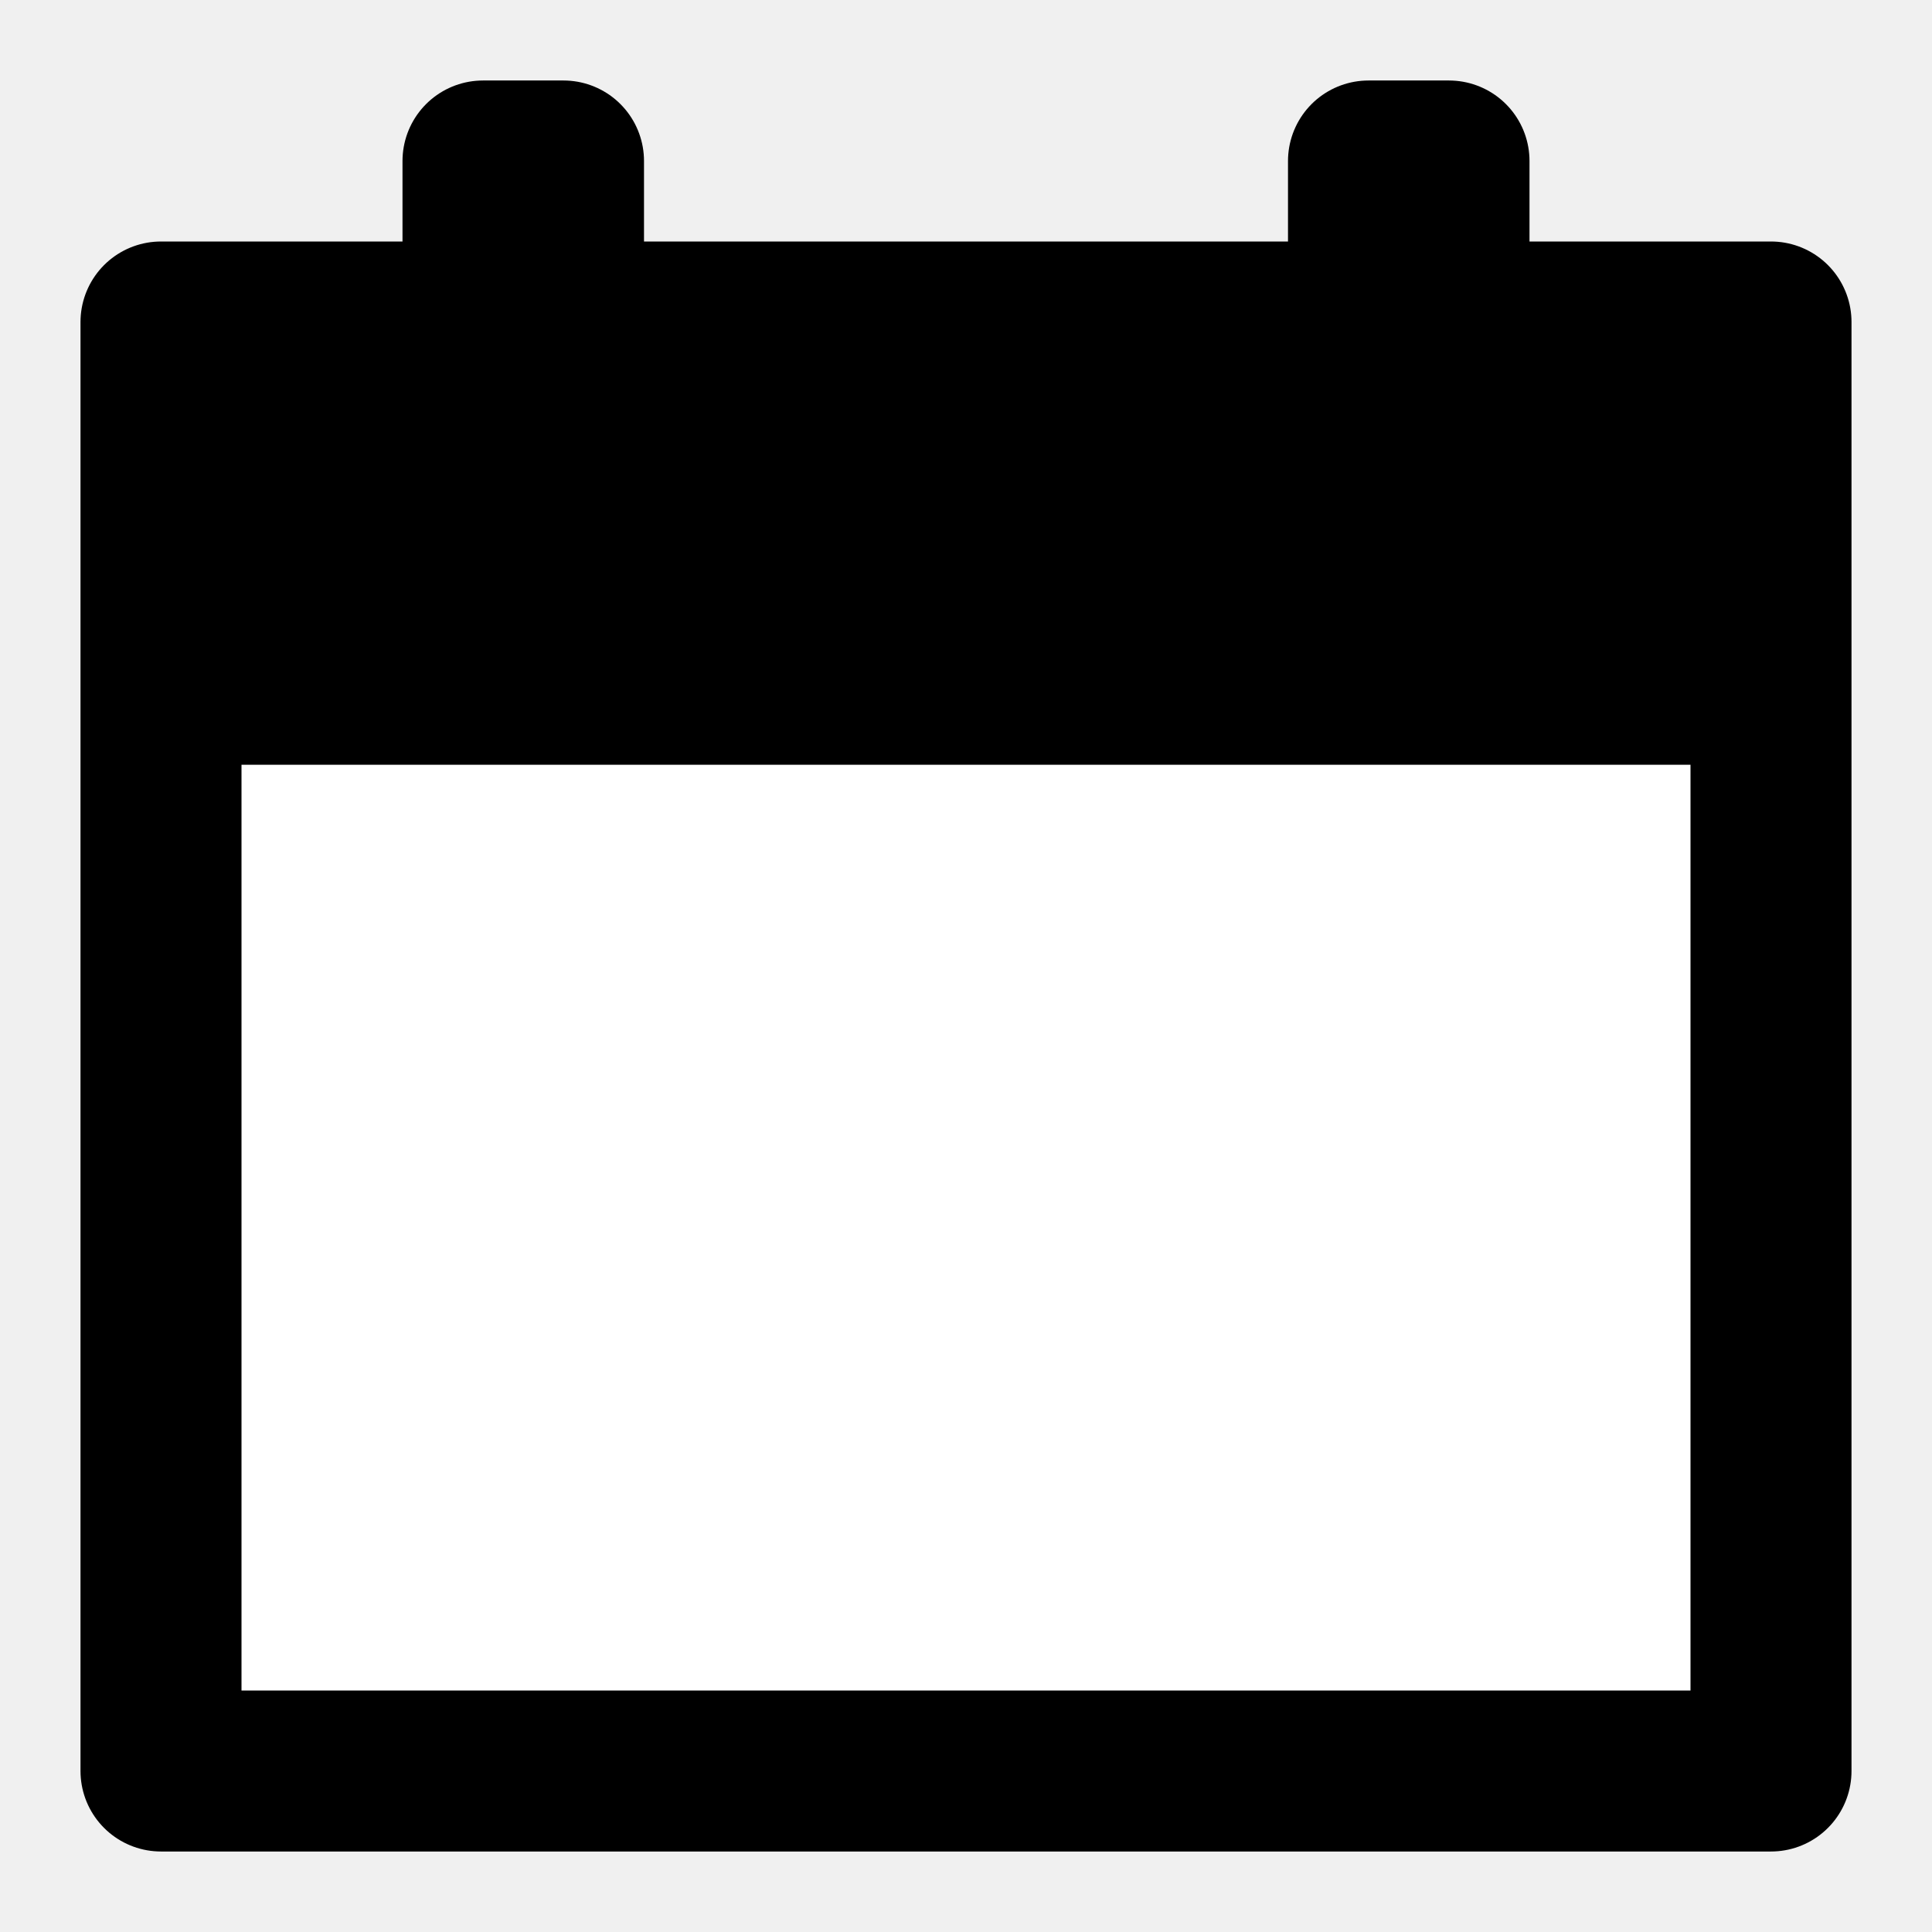
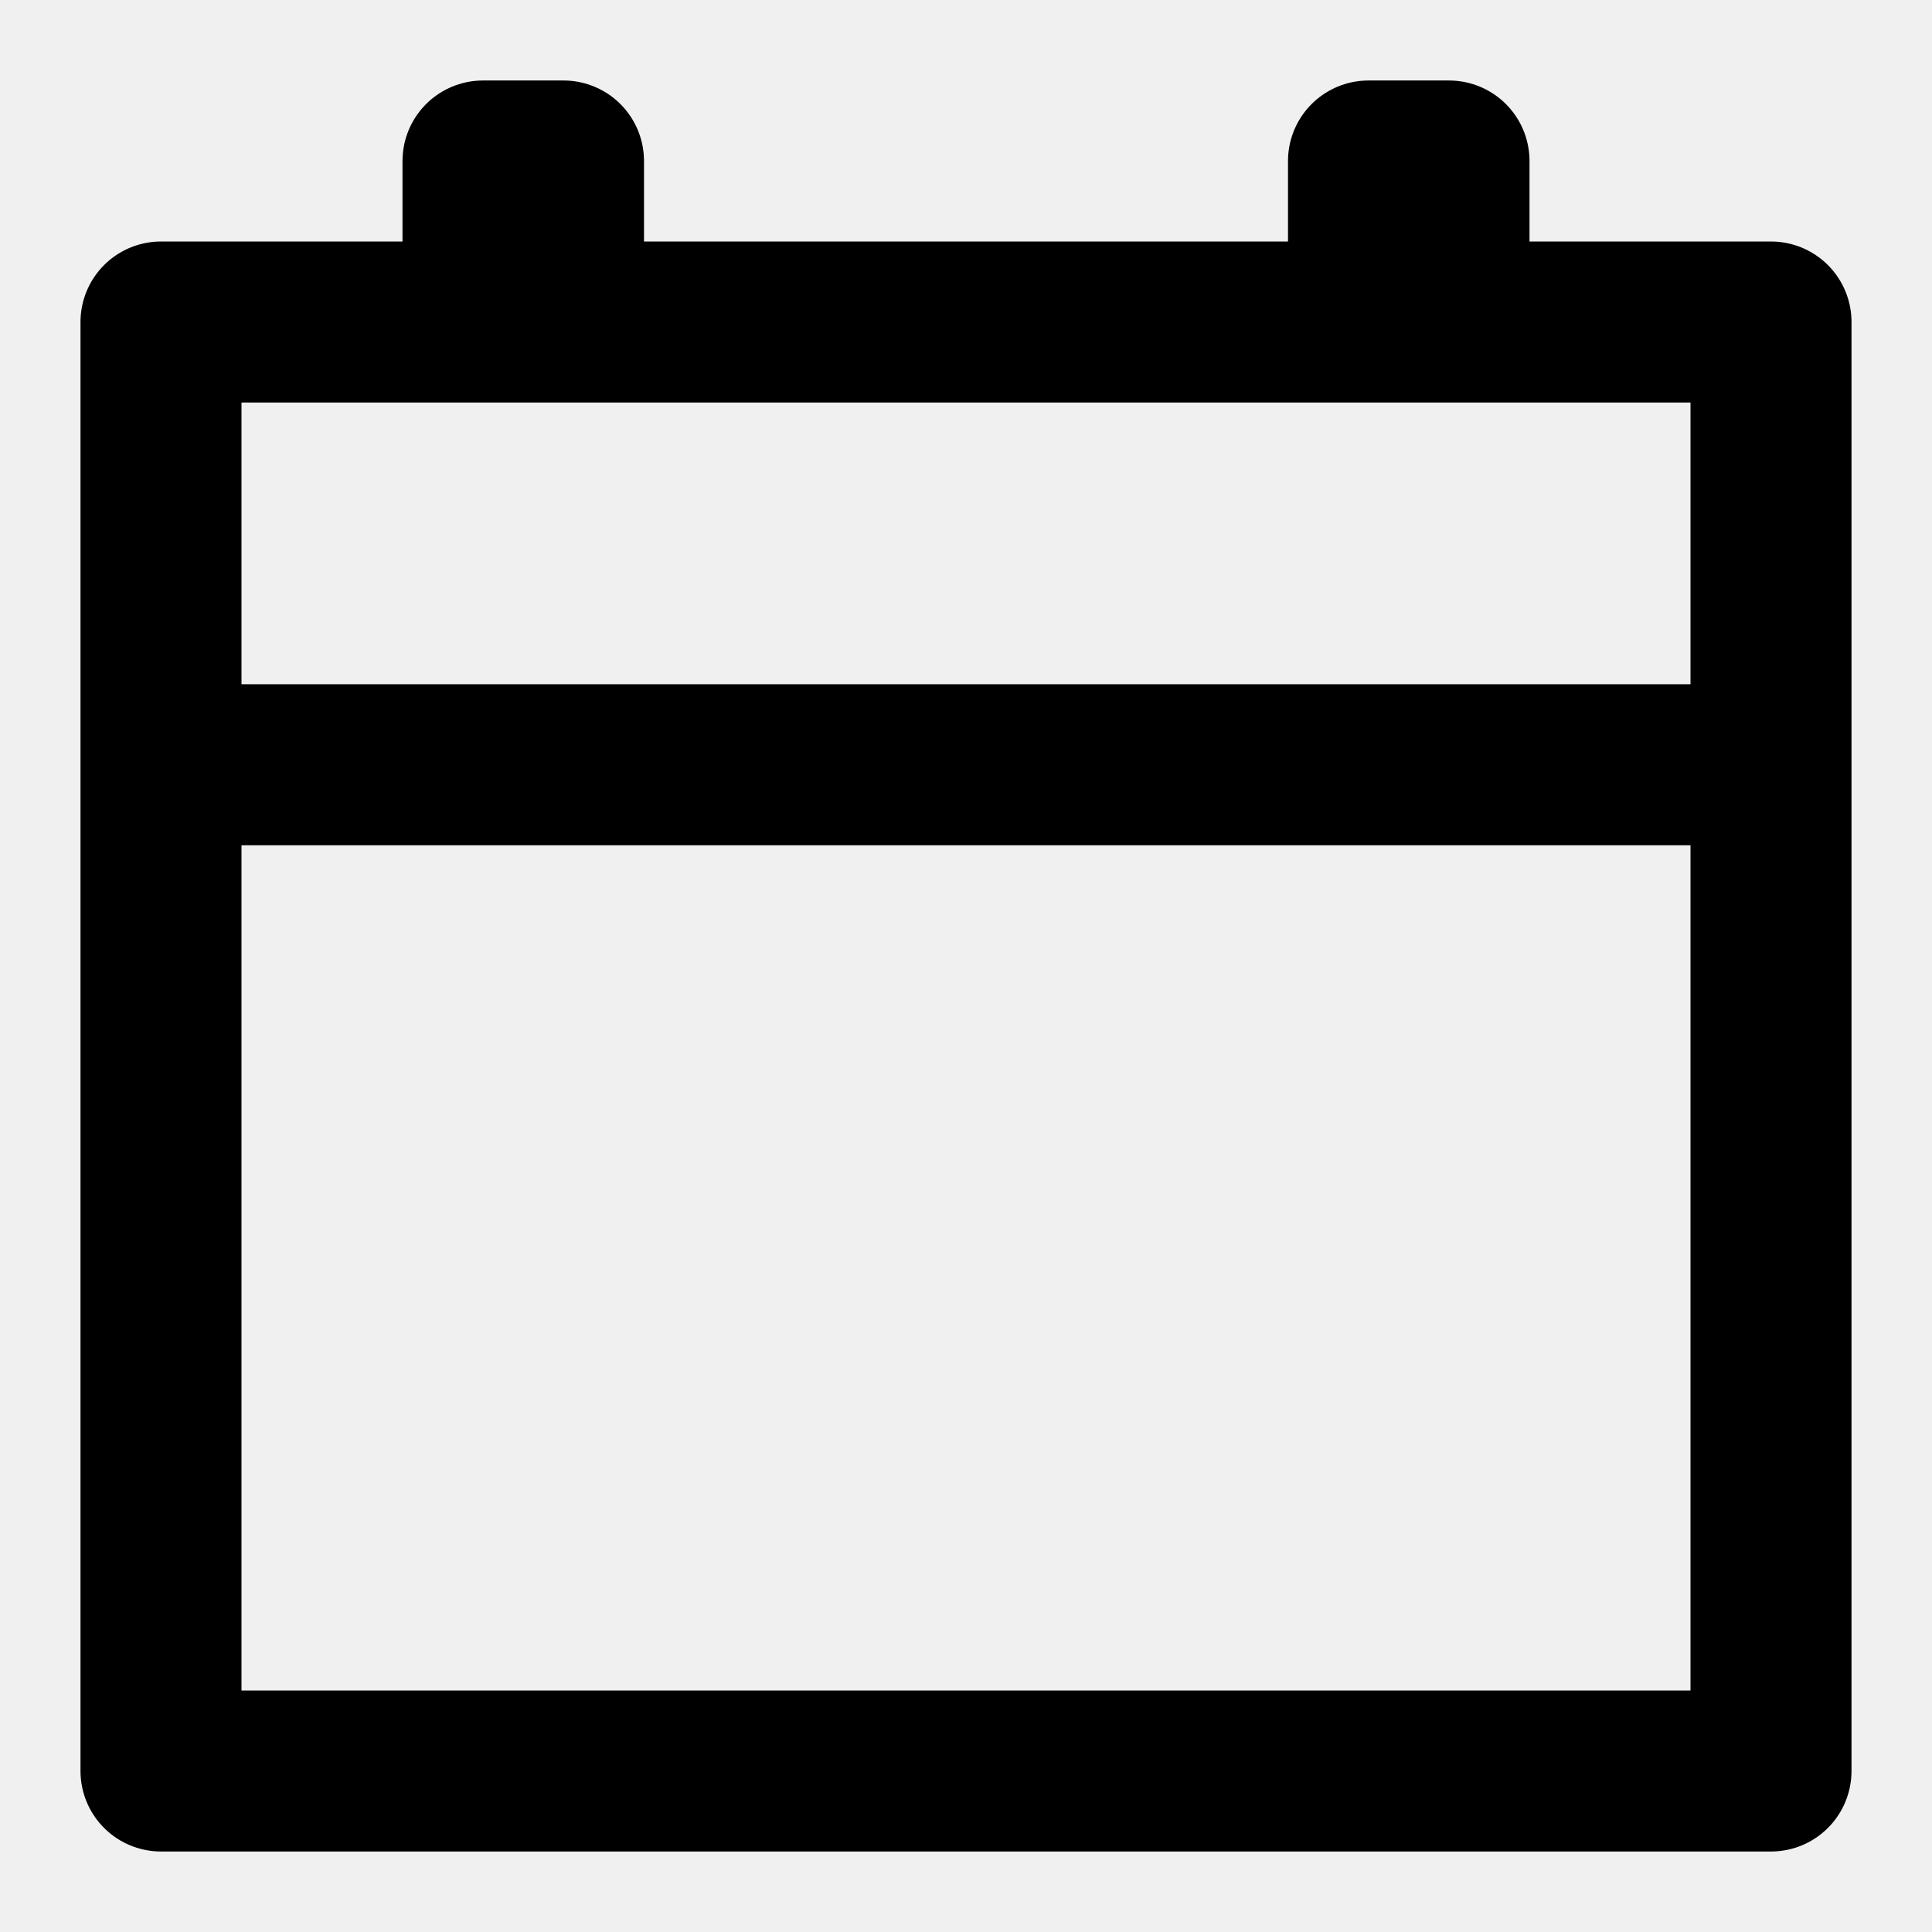
<svg xmlns="http://www.w3.org/2000/svg" width="24" height="24" viewBox="0 0 24 24">
  <g transform="translate(-279 -134)">
    <rect width="24" height="24" transform="translate(279 134)" fill="none" />
-     <path d="M0,20V2H20V20ZM15,1V0h1V1ZM4,1V0H5V1Z" transform="translate(281 136)" fill="#fff" stroke="#000" stroke-linecap="round" stroke-linejoin="round" stroke-width="2" />
-     <line x2="20" transform="translate(281 140.5)" fill="none" stroke="#000" stroke-width="6" />
+     <path d="M0,20V2H20V20ZM15,1V0h1V1ZM4,1V0H5V1Z" transform="translate(281 136)" fill="none" stroke="#000" stroke-linecap="round" stroke-linejoin="round" stroke-width="2" />
+     <line x2="20" transform="translate(281 143.5)" fill="none" stroke="#000" stroke-width="2" />
  </g>
</svg>
